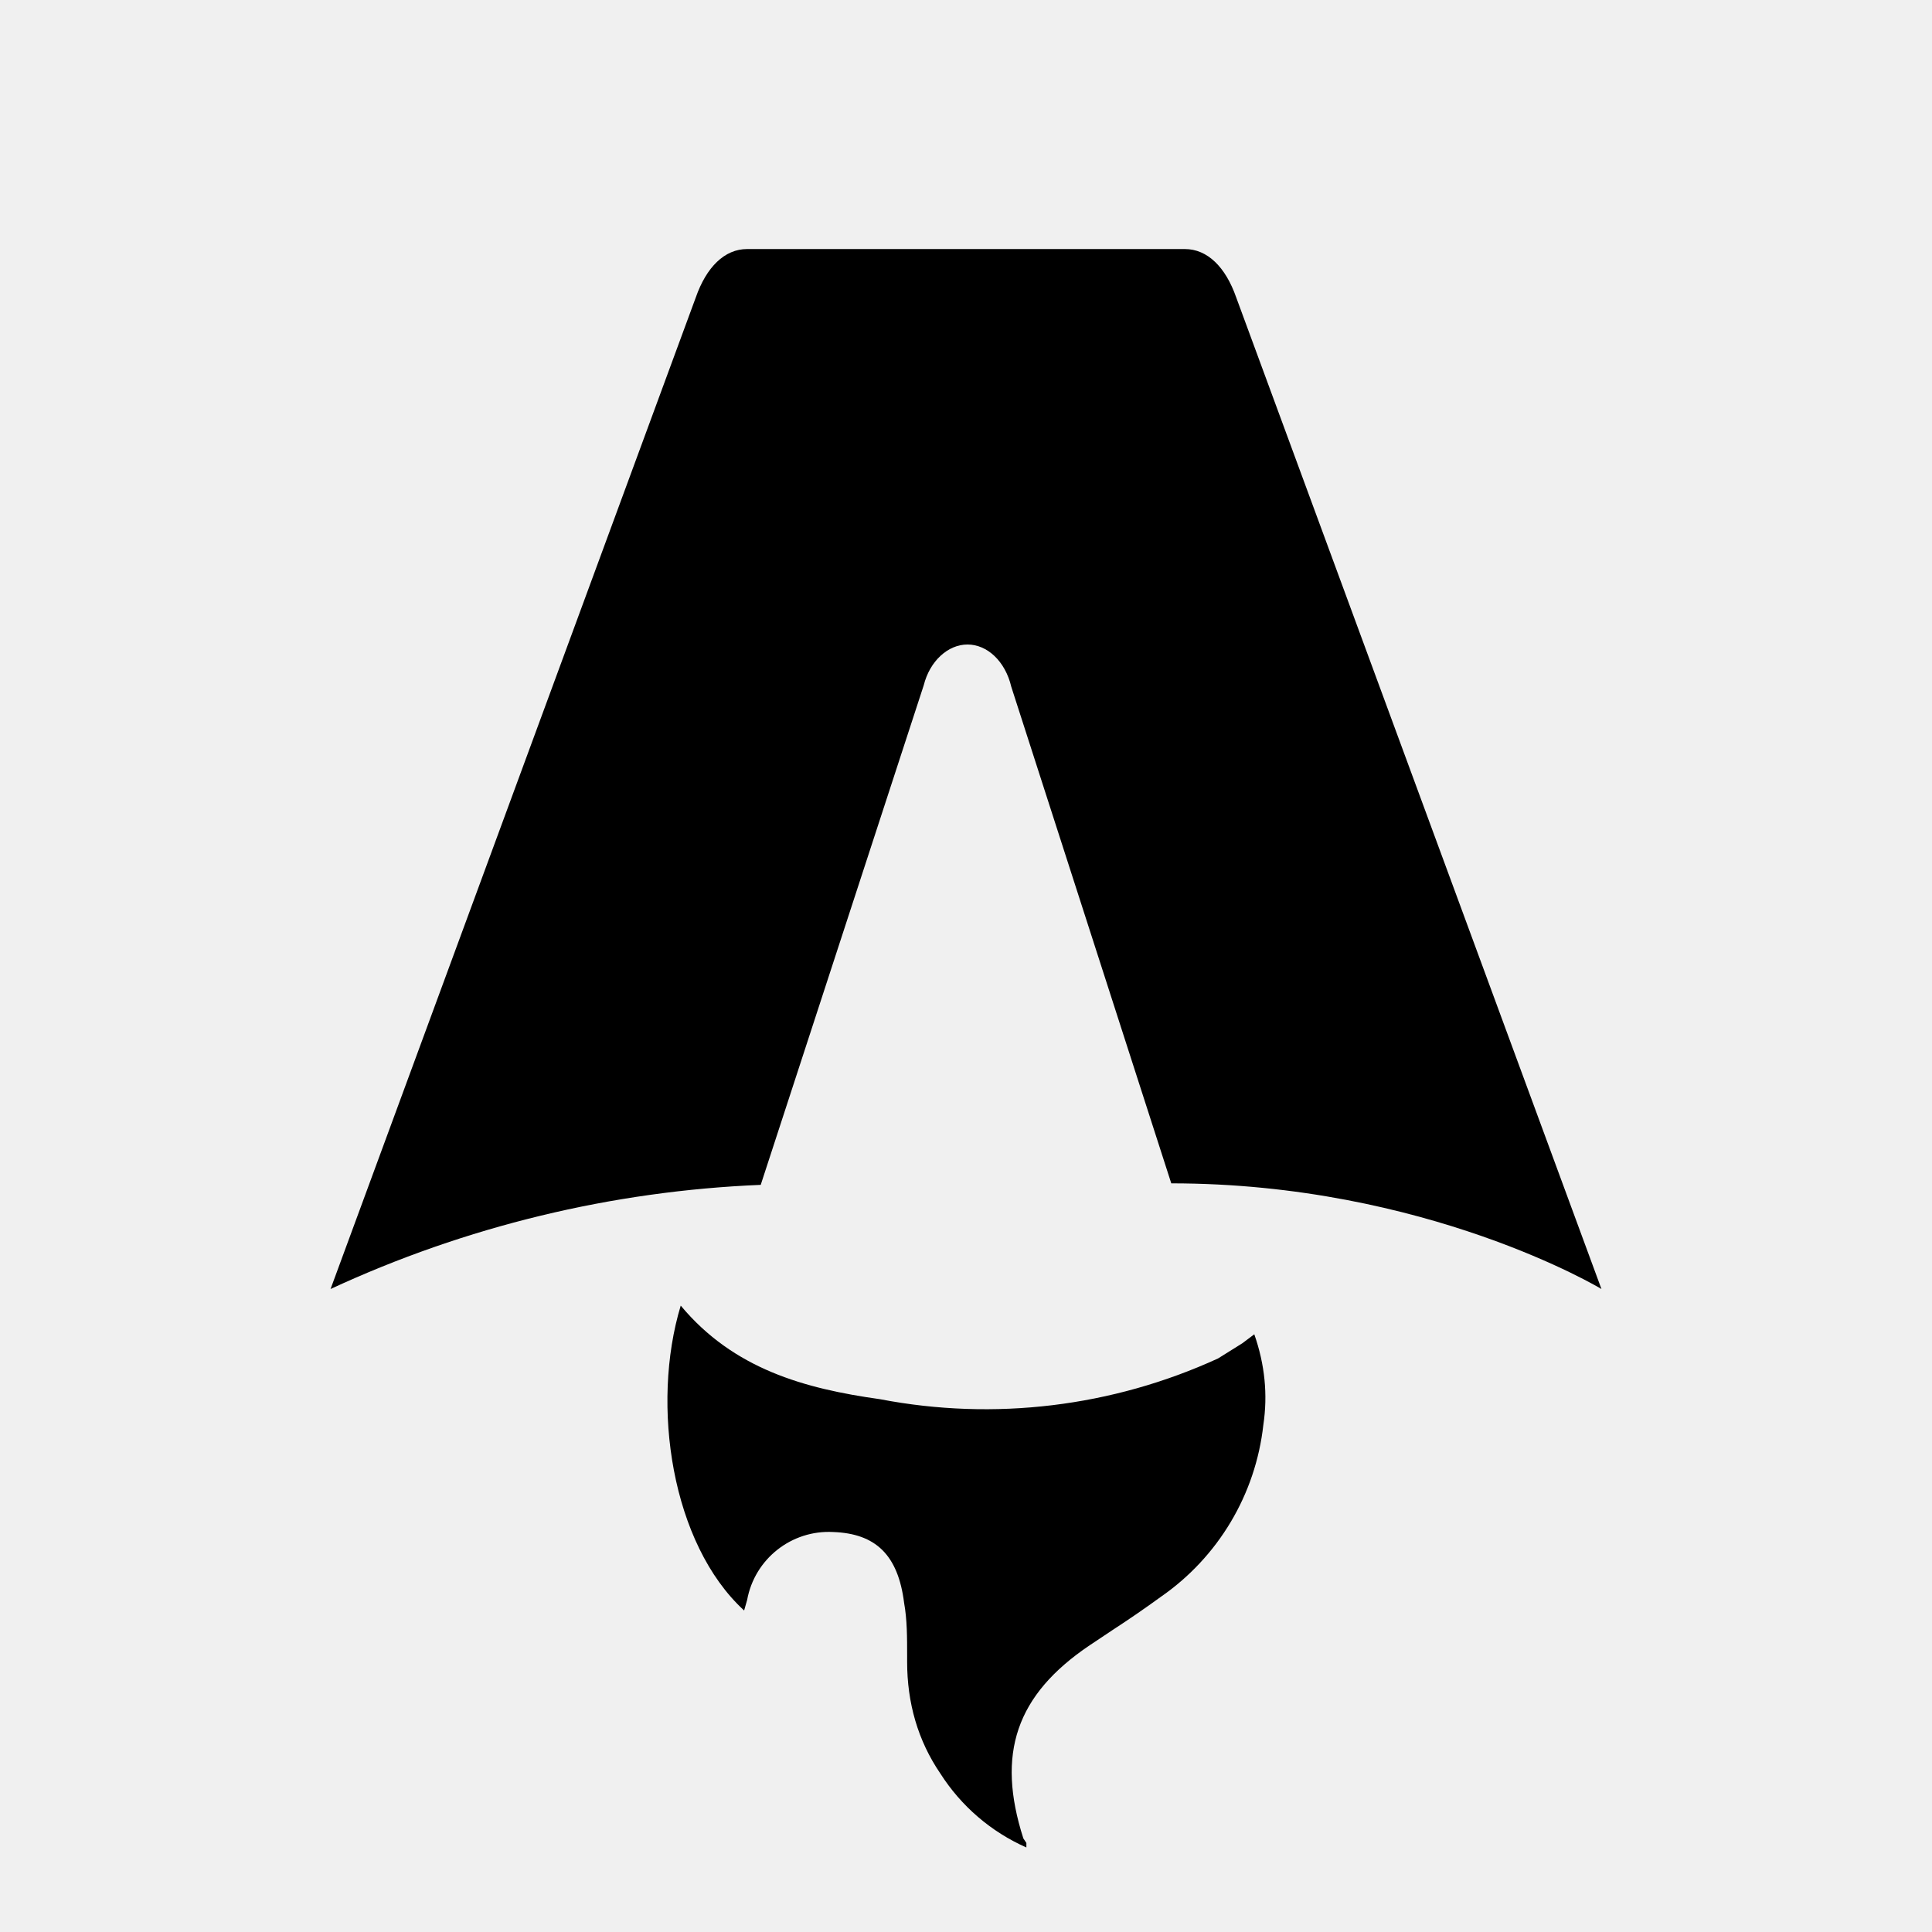
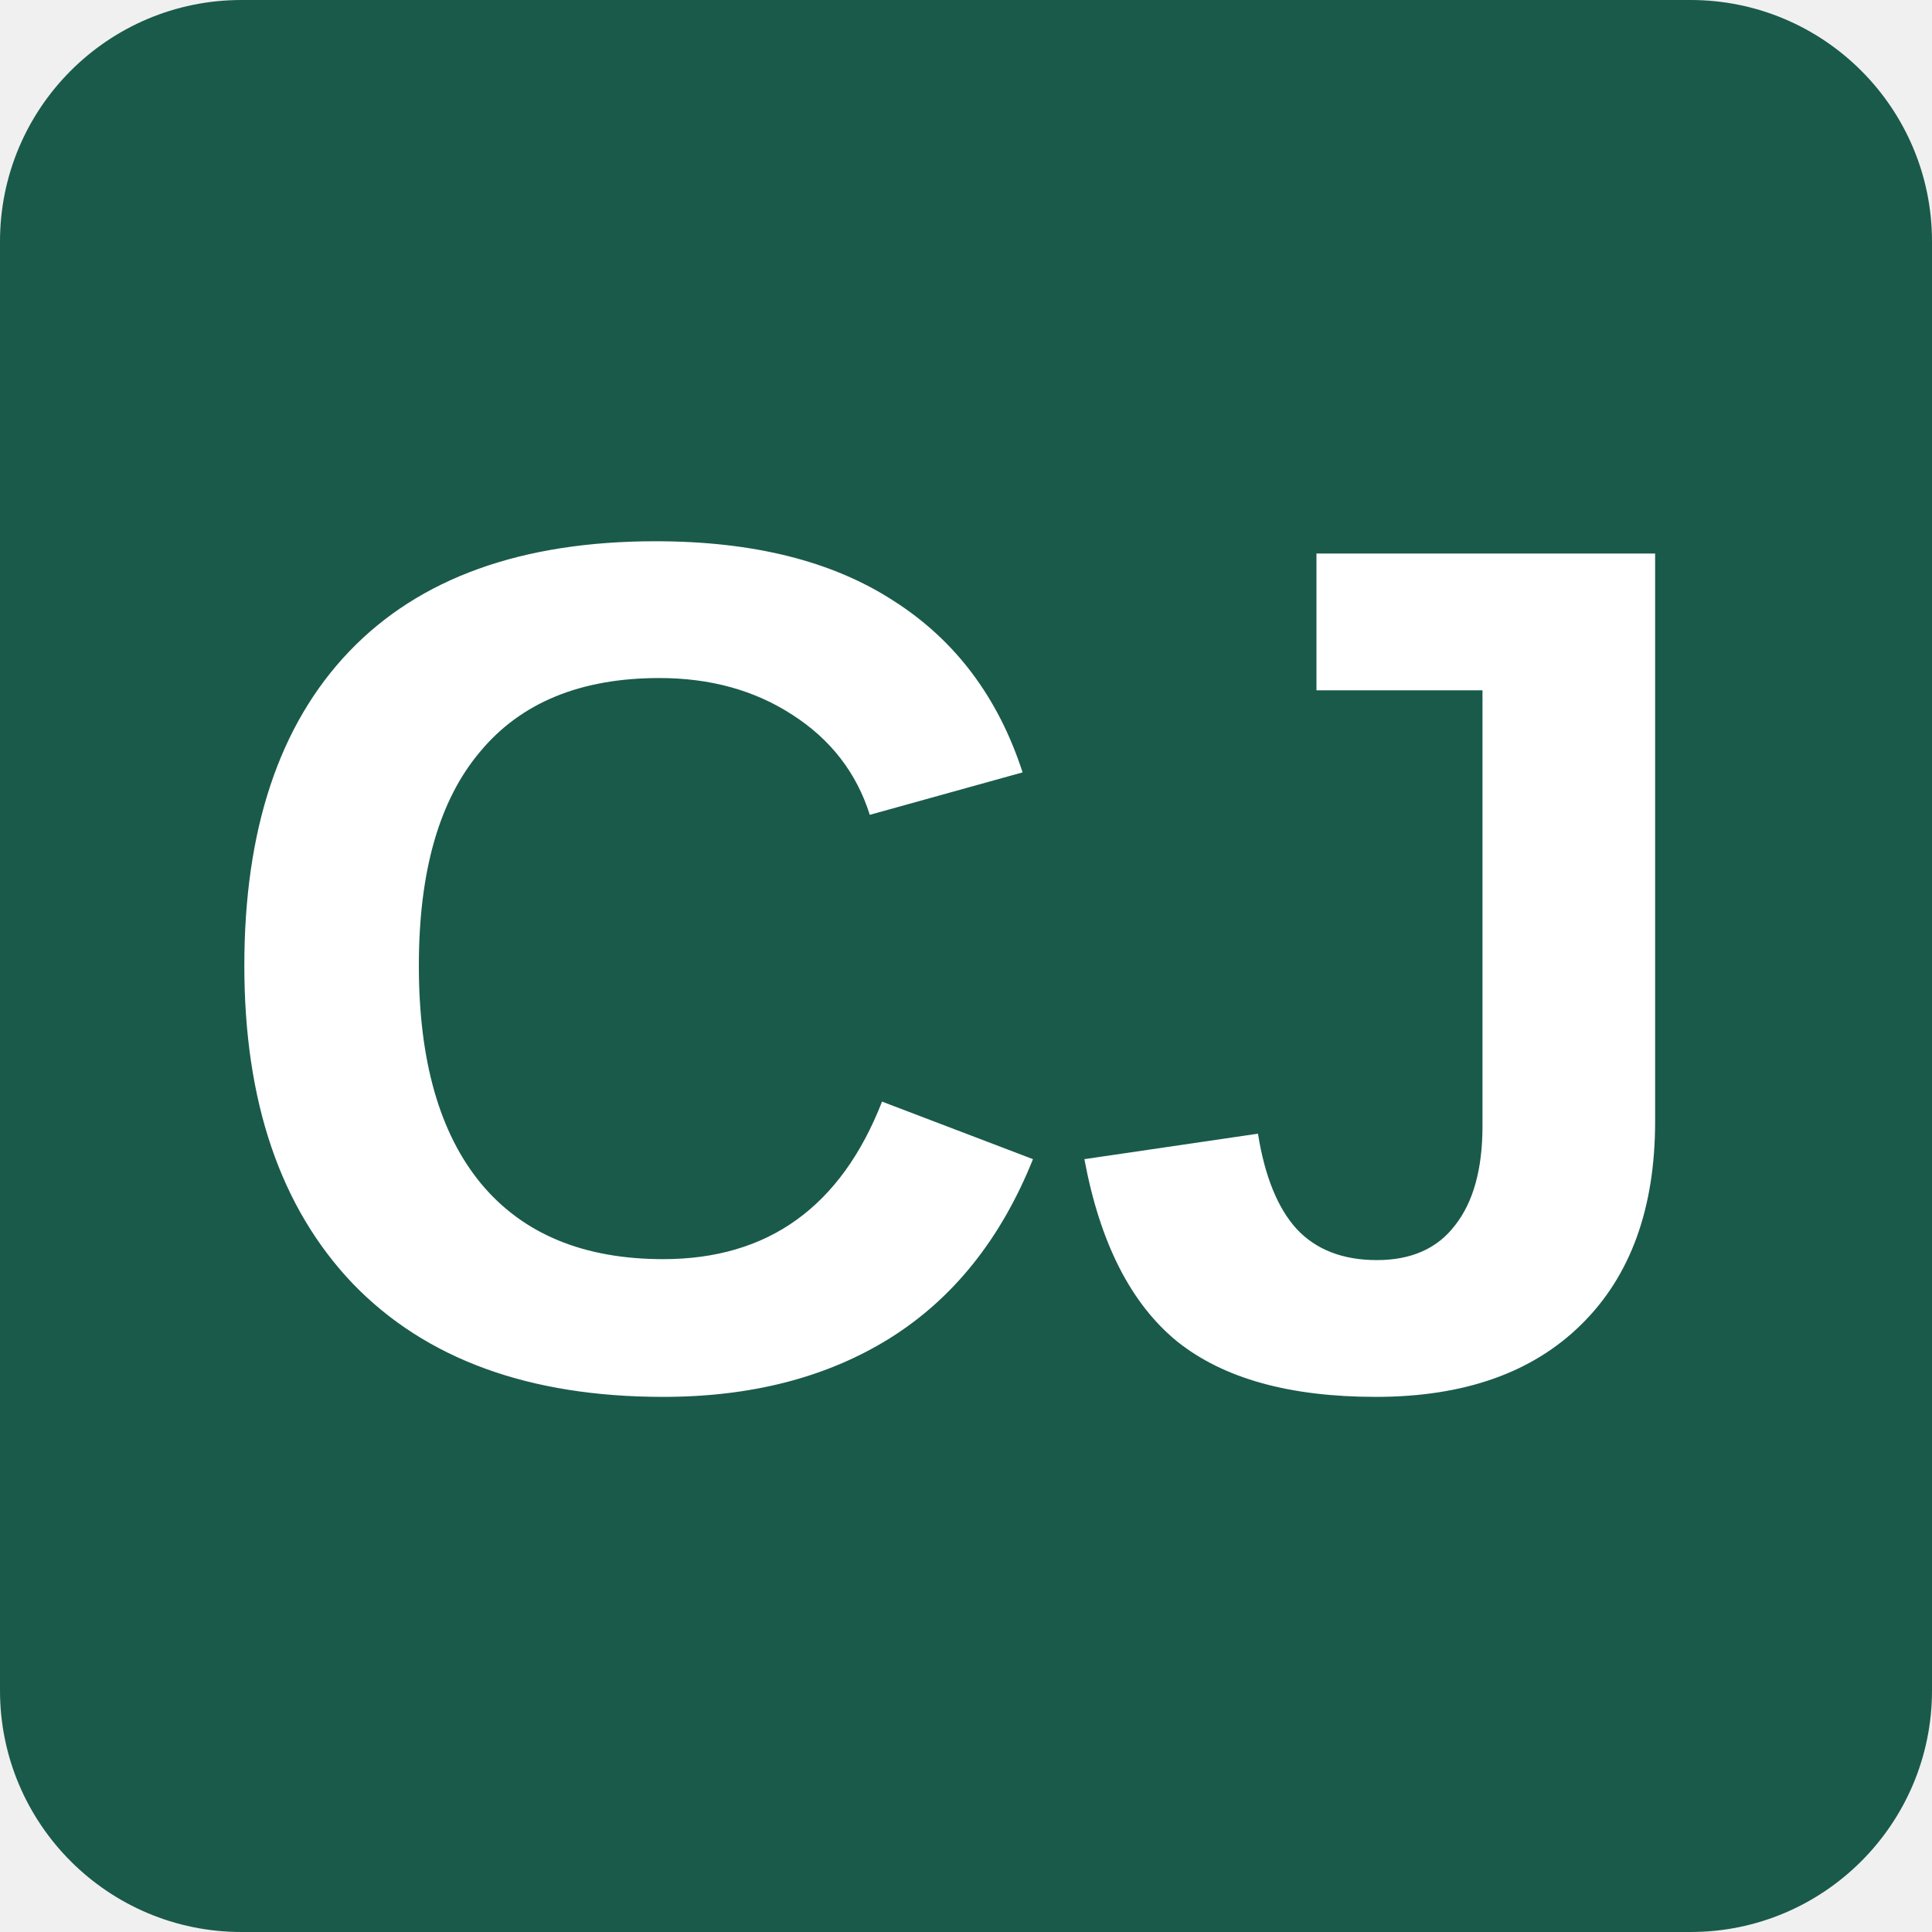
- <svg xmlns="http://www.w3.org/2000/svg" fill="none" viewBox="0 0 128 128">
-   <path d="M50.4 78.5a75.1 75.1 0 0 0-28.5 6.9l24.2-65.7c.7-2 1.9-3.2 3.4-3.2h29c1.5 0 2.7 1.2 3.4 3.2l24.2 65.7s-11.6-7-28.5-7L67 45.5c-.4-1.7-1.6-2.8-2.9-2.8-1.3 0-2.5 1.1-2.9 2.7L50.4 78.5Zm-1.1 28.2Zm-4.2-20.2c-2 6.6-.6 15.8 4.2 20.2a17.5 17.5 0 0 1 .2-.7 5.5 5.5 0 0 1 5.7-4.5c2.8.1 4.3 1.5 4.7 4.7.2 1.1.2 2.3.2 3.5v.4c0 2.7.7 5.2 2.2 7.4a13 13 0 0 0 5.7 4.9v-.3l-.2-.3c-1.8-5.6-.5-9.5 4.4-12.8l1.5-1a73 73 0 0 0 3.2-2.2 16 16 0 0 0 6.8-11.4c.3-2 .1-4-.6-6l-.8.6-1.6 1a37 37 0 0 1-22.4 2.7c-5-.7-9.7-2-13.2-6.2Z" />
-   <style>
-         path { fill: #000; }
-         @media (prefers-color-scheme: dark) {
-             path { fill: #FFF; }
-         }
+ <svg xmlns="http://www.w3.org/2000/svg" width="32" height="32" viewBox="0 0 32 32">
+   <defs>
+     <style>
+       .icon-bg {
+         fill: #1a5a4a;
+       }
+       .icon-text {
+         fill: #ffffff;
+         font-family: Arial, sans-serif;
+         font-size: 20px;
+         font-weight: bold;
+         text-anchor: middle;
+         dominant-baseline: central;
+       }
    </style>
+   </defs>
+   <rect width="32" height="32" rx="4" class="icon-bg" />
+   <text x="16" y="16" class="icon-text">CJ</text>
</svg>
